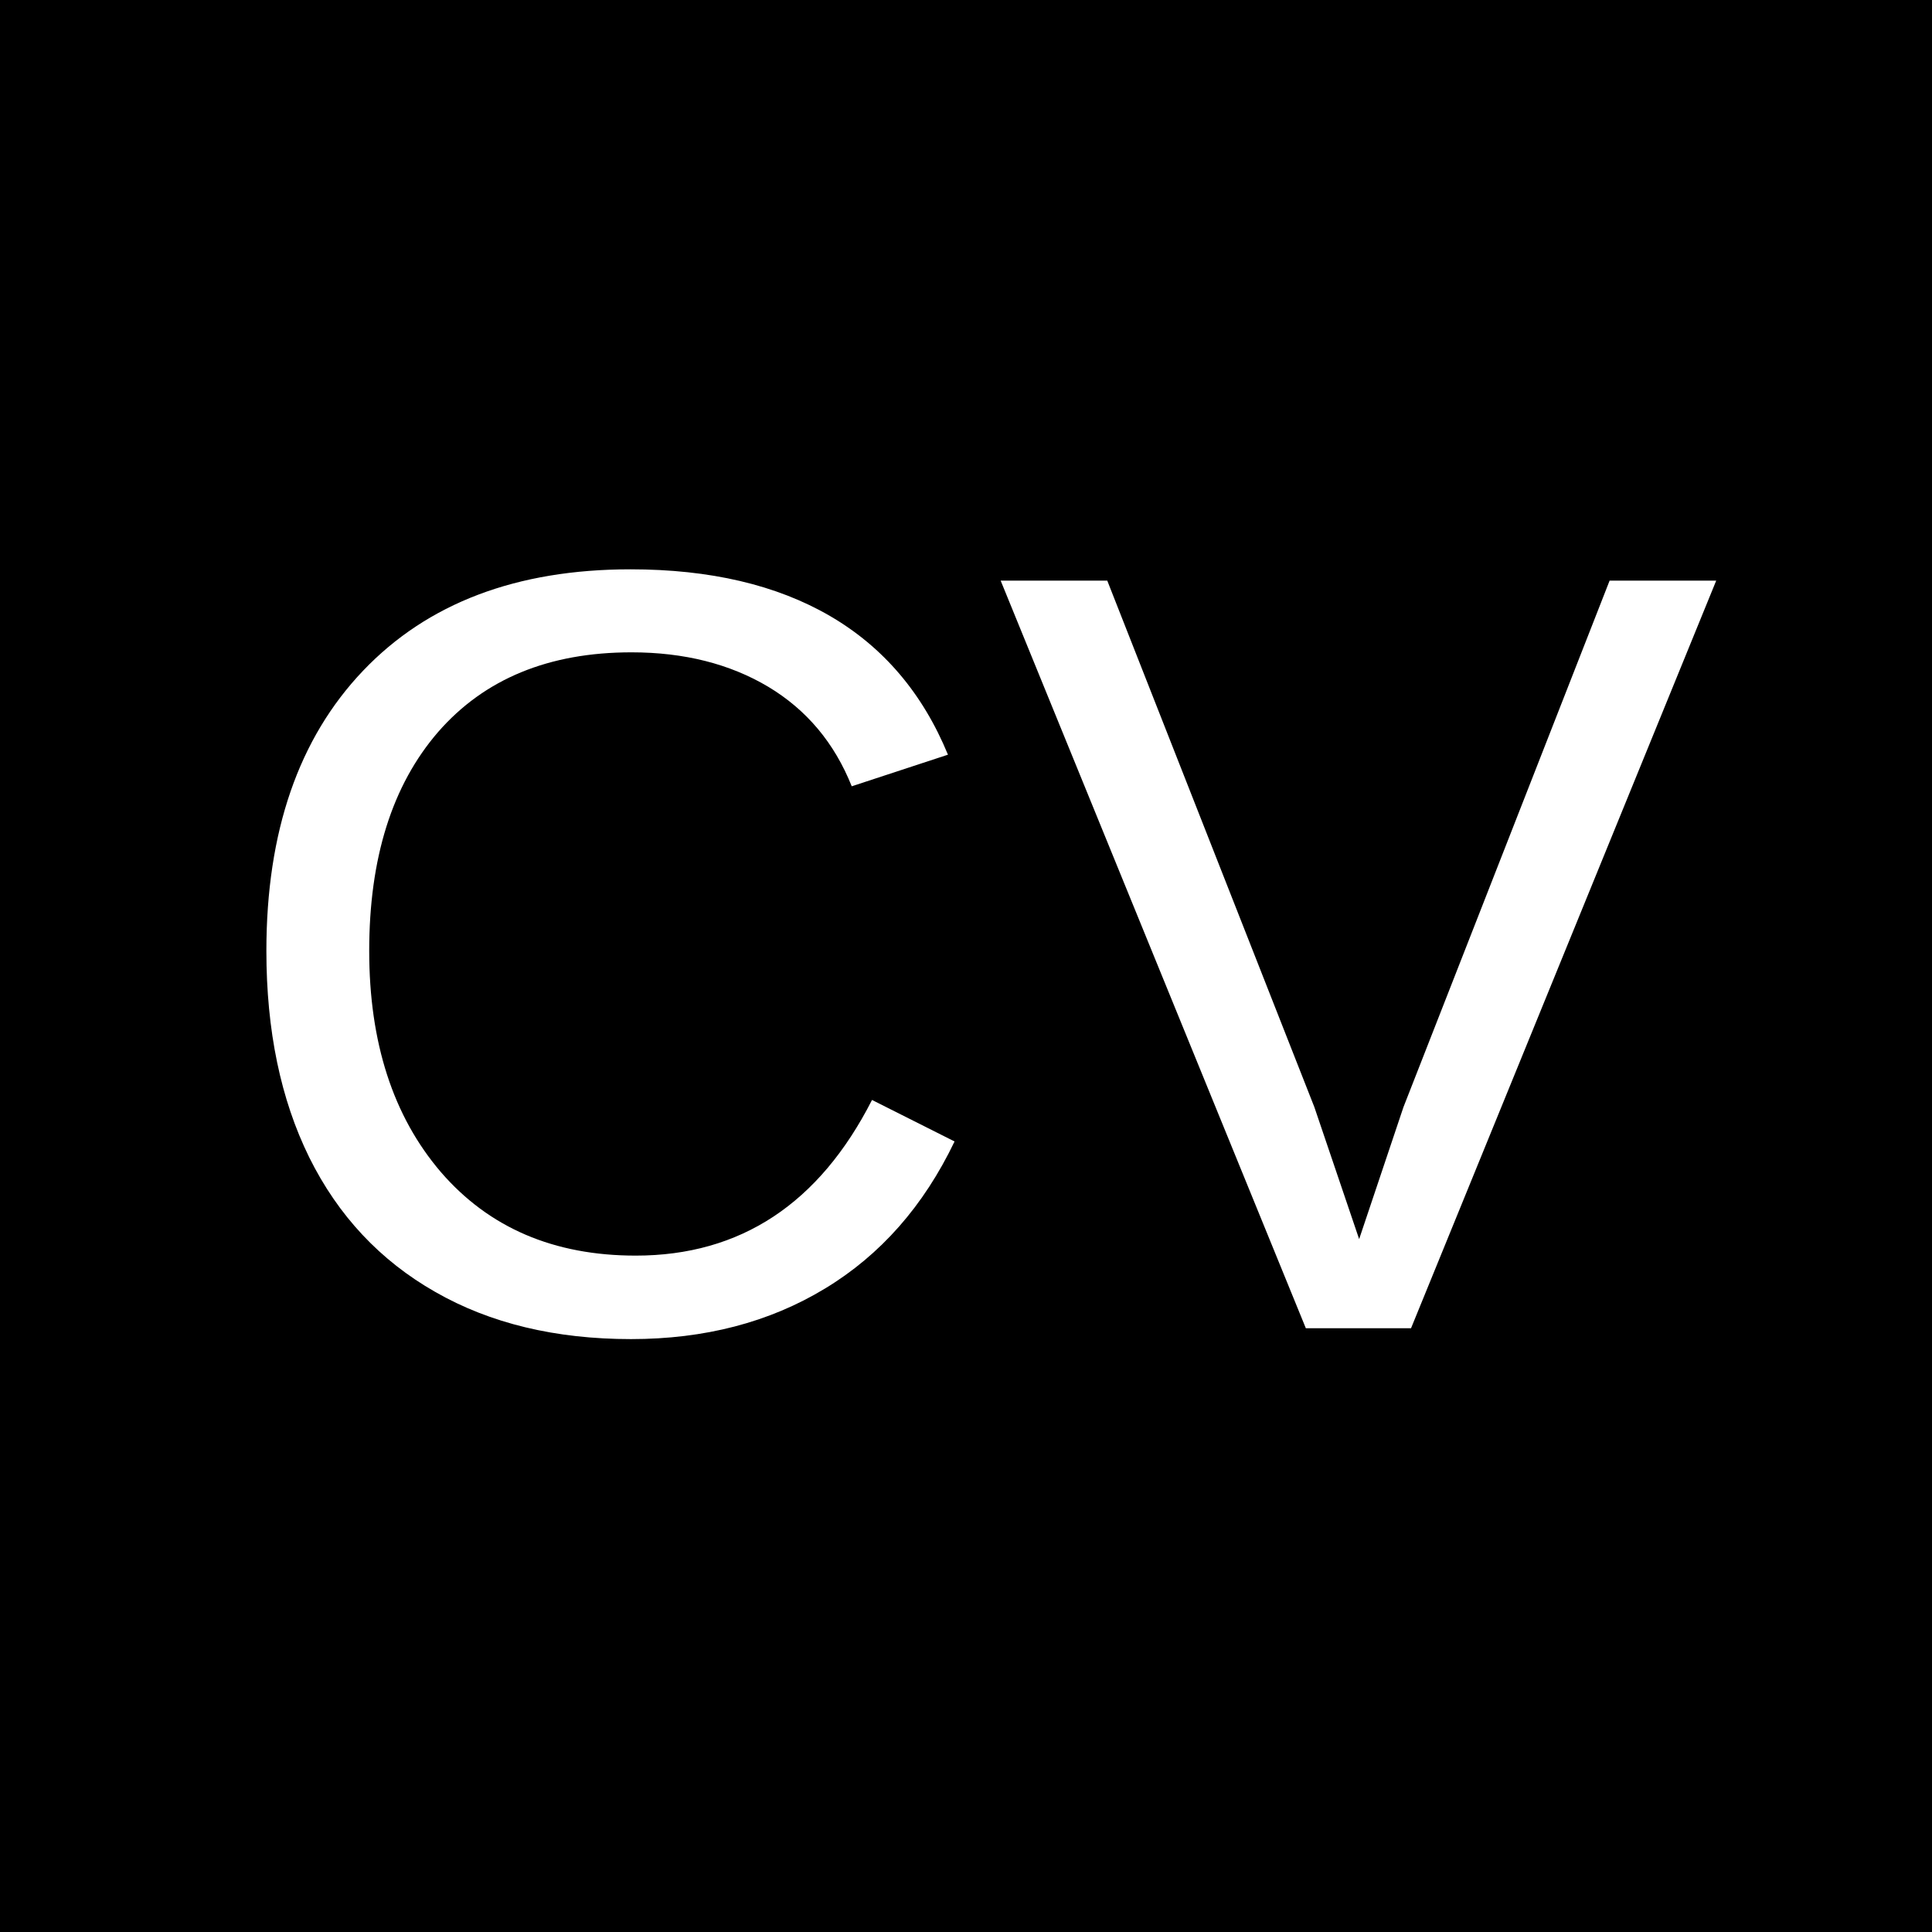
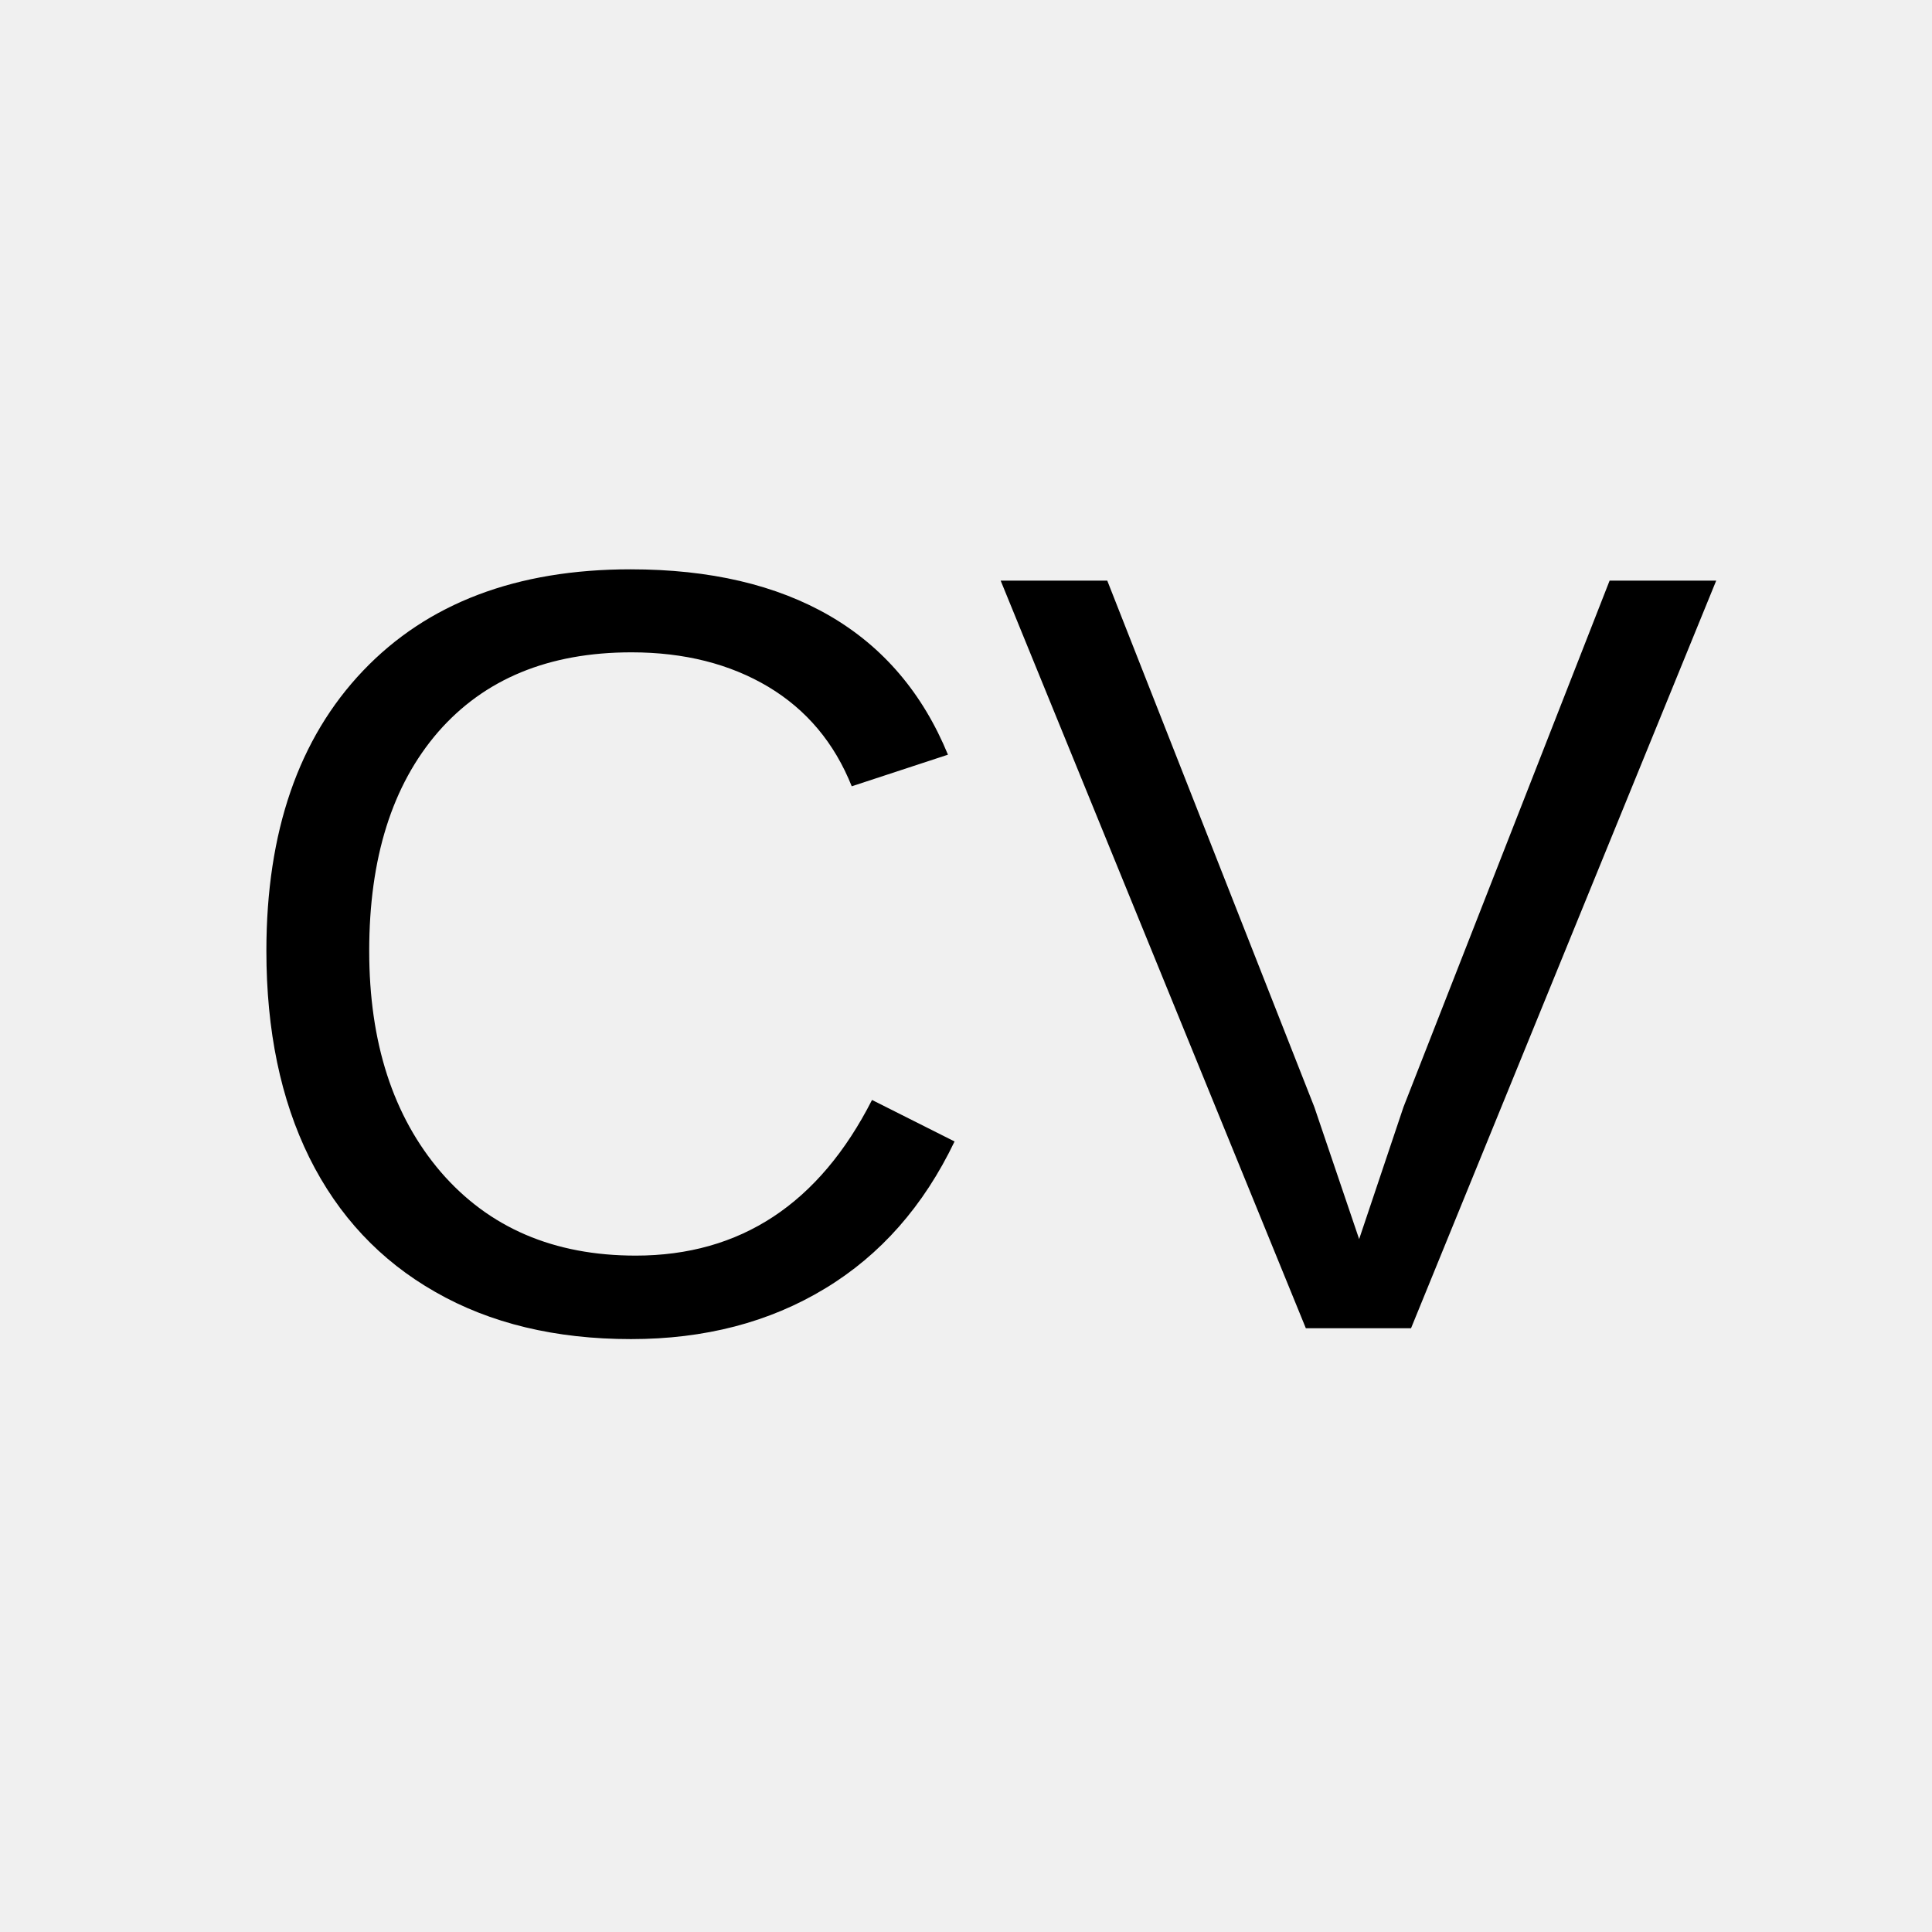
<svg xmlns="http://www.w3.org/2000/svg" viewBox="0 0 64 64">
-   <rect width="64" height="64" fill="#000000" />
-   <text x="32" y="44" font-size="36" font-family="Arial" fill="white" text-anchor="middle">CV</text>
+   <rect width="64" height="64" fill="#00000000" />
+   <text x="32" y="44" font-size="36" font-family="Arial" fill="black" text-anchor="middle">CV</text>
</svg>
